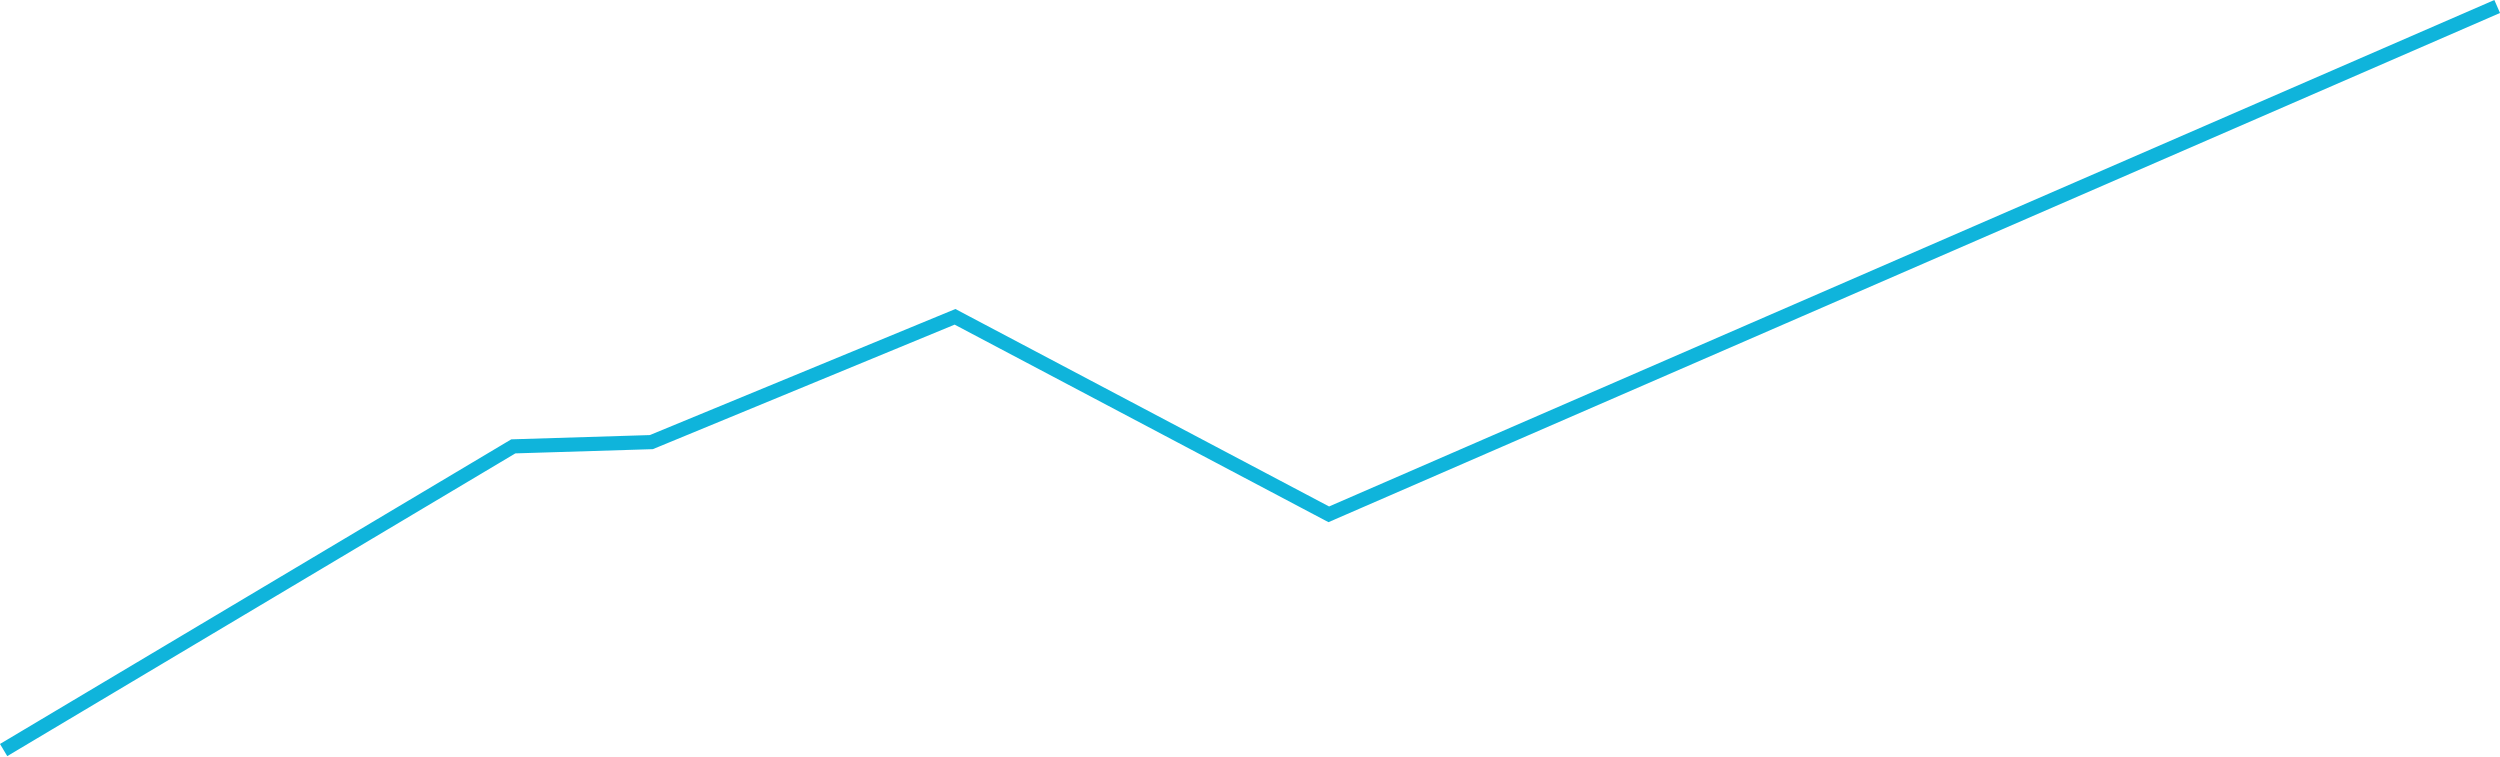
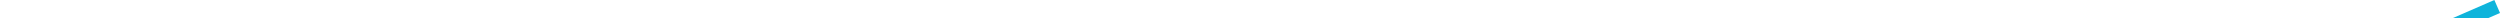
- <svg xmlns="http://www.w3.org/2000/svg" id="Layer_1" data-name="Layer 1" viewBox="0 0 7061.94 2135.89">
+ <svg xmlns="http://www.w3.org/2000/svg" id="Layer_1" data-name="Layer 1" viewBox="0 0 7061.94 50">
  <defs>
    <style>.cls-1{fill:none;stroke:#0fb4db;stroke-miterlimit:10;stroke-width:40px;}</style>
  </defs>
  <polyline class="cls-1" points="7053.97 18.34 3753.49 1452.84 2697.7 894.95 1839.87 1248.88 1449.95 1260.88 10.24 2118.7" />
</svg>
